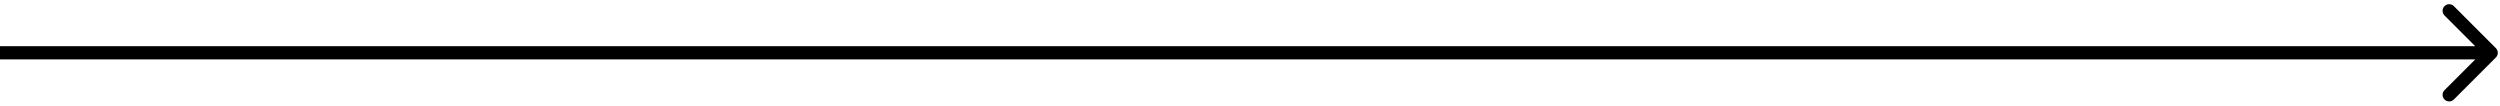
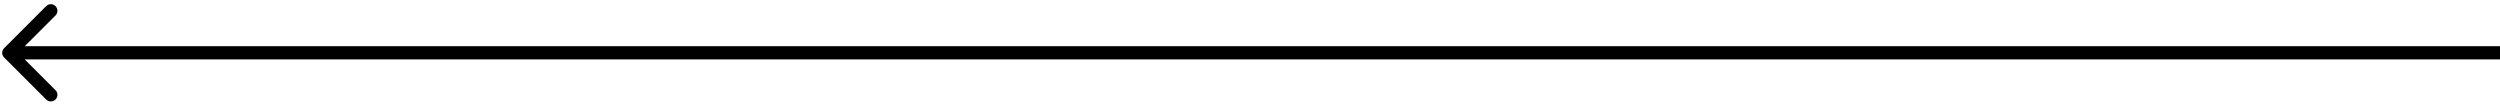
<svg xmlns="http://www.w3.org/2000/svg" width="568" height="24" viewBox="0 0 568 24" fill="none">
-   <path d="M567.061 13.061C567.646 12.475 567.646 11.525 567.061 10.939L557.515 1.393C556.929 0.808 555.979 0.808 555.393 1.393C554.808 1.979 554.808 2.929 555.393 3.515L563.879 12L555.393 20.485C554.808 21.071 554.808 22.021 555.393 22.607C555.979 23.192 556.929 23.192 557.515 22.607L567.061 13.061ZM0 12L1.31134e-07 13.5L566 13.5L566 12L566 10.5L-1.31134e-07 10.5L0 12Z" fill="black" />
+   <path d="M0.939 10.939C0.354 11.525 0.354 12.475 0.939 13.061L10.485 22.607C11.071 23.192 12.021 23.192 12.607 22.607C13.192 22.021 13.192 21.071 12.607 20.485L4.121 12L12.607 3.515C13.192 2.929 13.192 1.979 12.607 1.393C12.021 0.808 11.071 0.808 10.485 1.393L0.939 10.939ZM568 12L568 10.5L2 10.5L2 12L2 13.5L568 13.5L568 12Z" fill="black" />
</svg>
